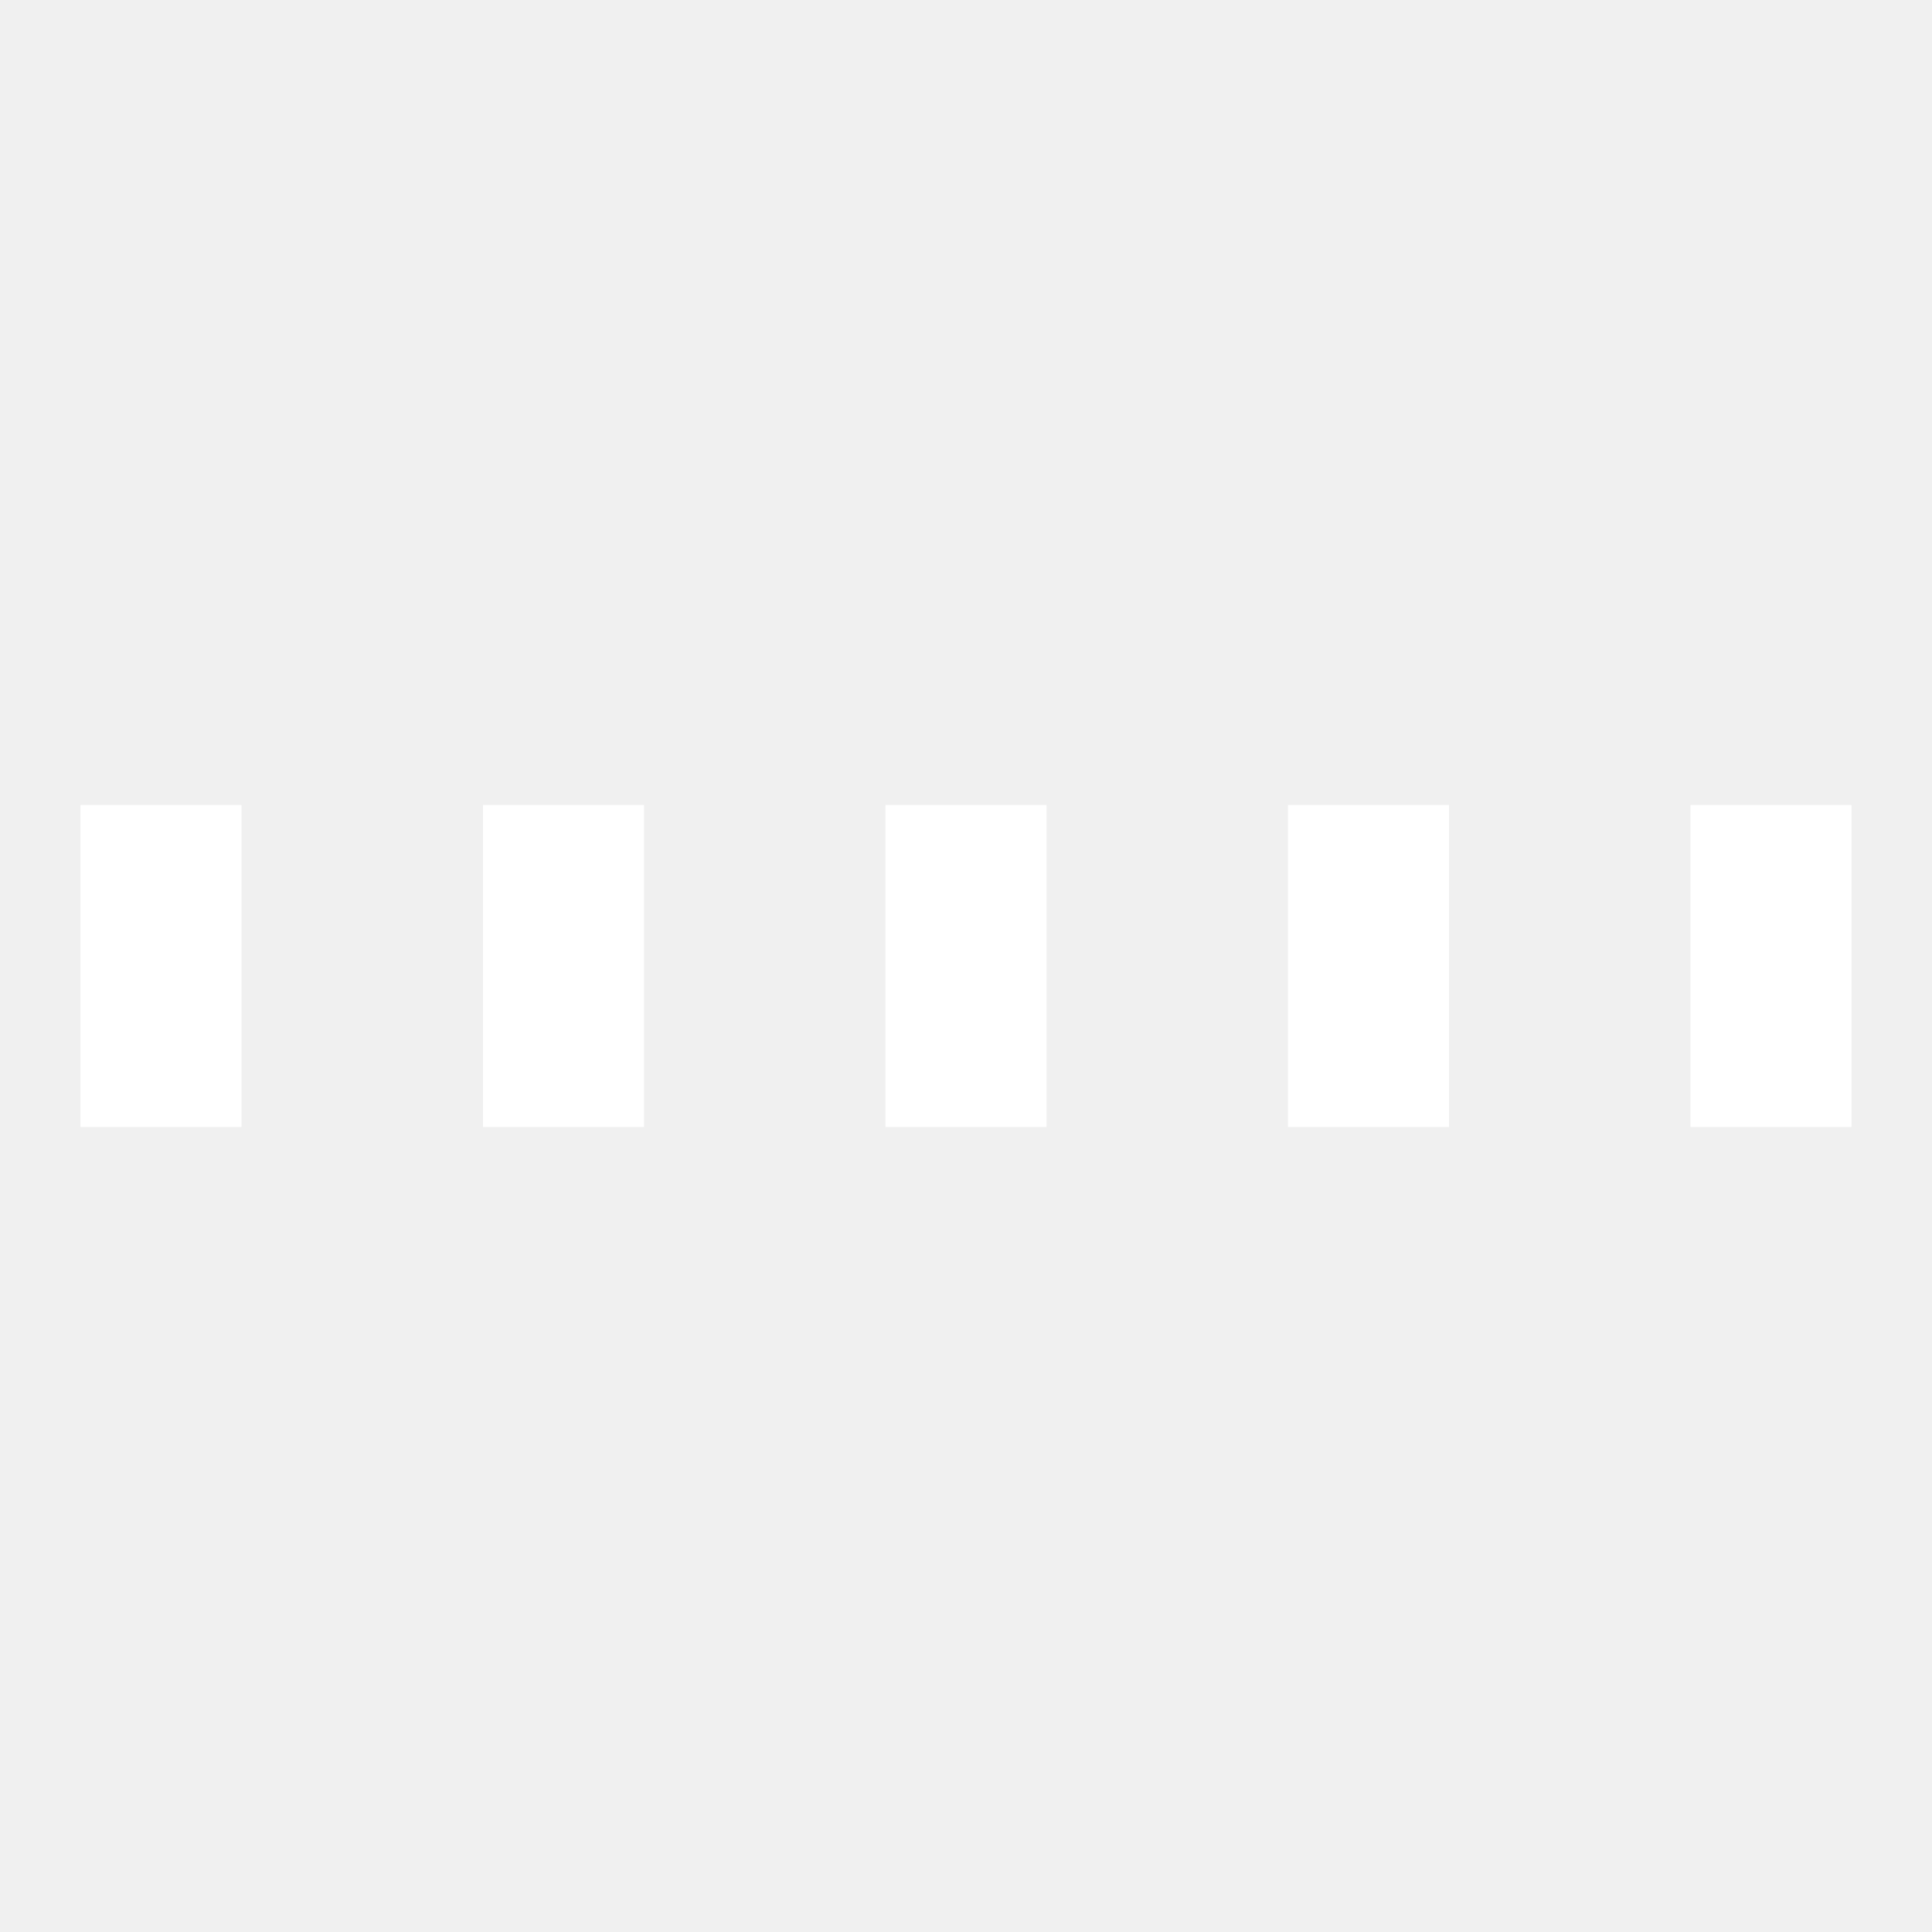
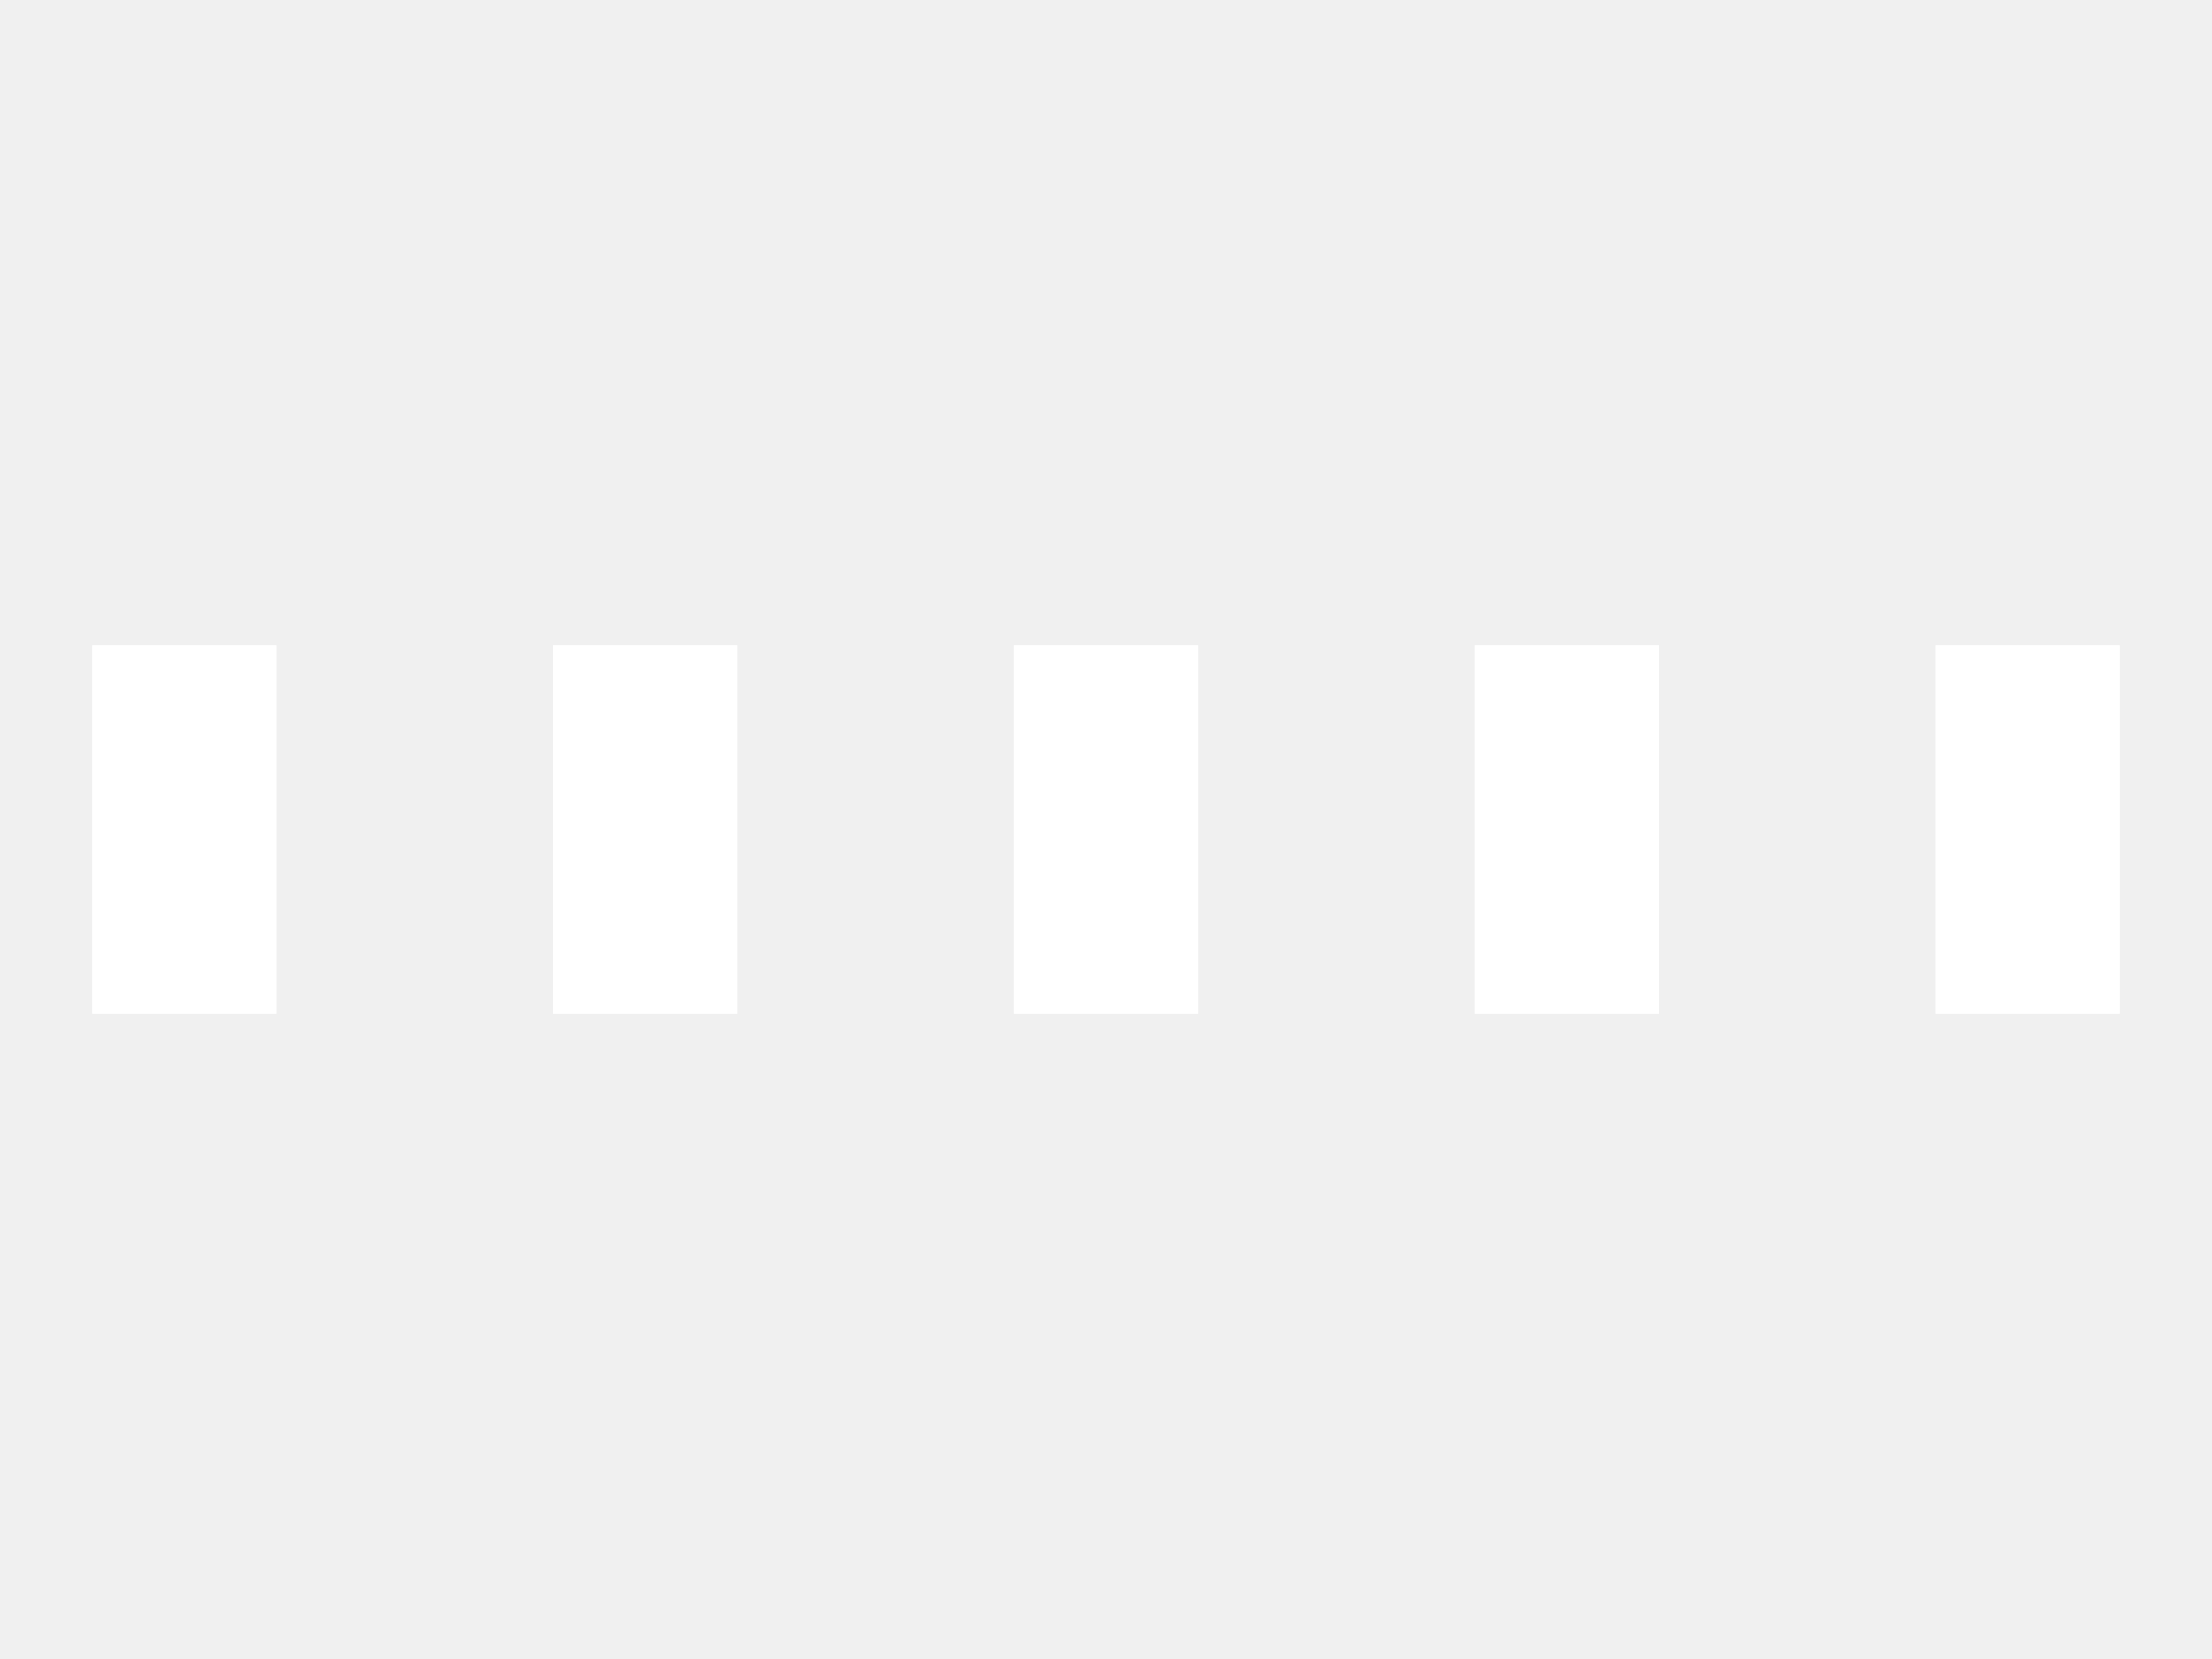
- <svg xmlns="http://www.w3.org/2000/svg" viewBox="0 0 24 24">
-   <path fill="#fff" d="M1 10h2v4H1z" />
-   <path fill="#fff" d="M6 10h2v4H6z" />
-   <path fill="#fff" d="M11 10h2v4h-2z" />
-   <path fill="#fff" d="M16 10h2v4h-2z" />
-   <path fill="#fff" d="M21 10h2v4h-2z" />
+ <svg xmlns="http://www.w3.org/2000/svg" viewBox="0 0 24 18">
+   <rect x="1" y="7" width="2" height="4" fill="#fff" />
+   <rect x="6" y="7" width="2" height="4" fill="#fff" />
+   <rect x="11" y="7" width="2" height="4" fill="#fff" />
+   <rect x="16" y="7" width="2" height="4" fill="#fff" />
+   <rect x="21" y="7" width="2" height="4" fill="#fff" />
</svg>
